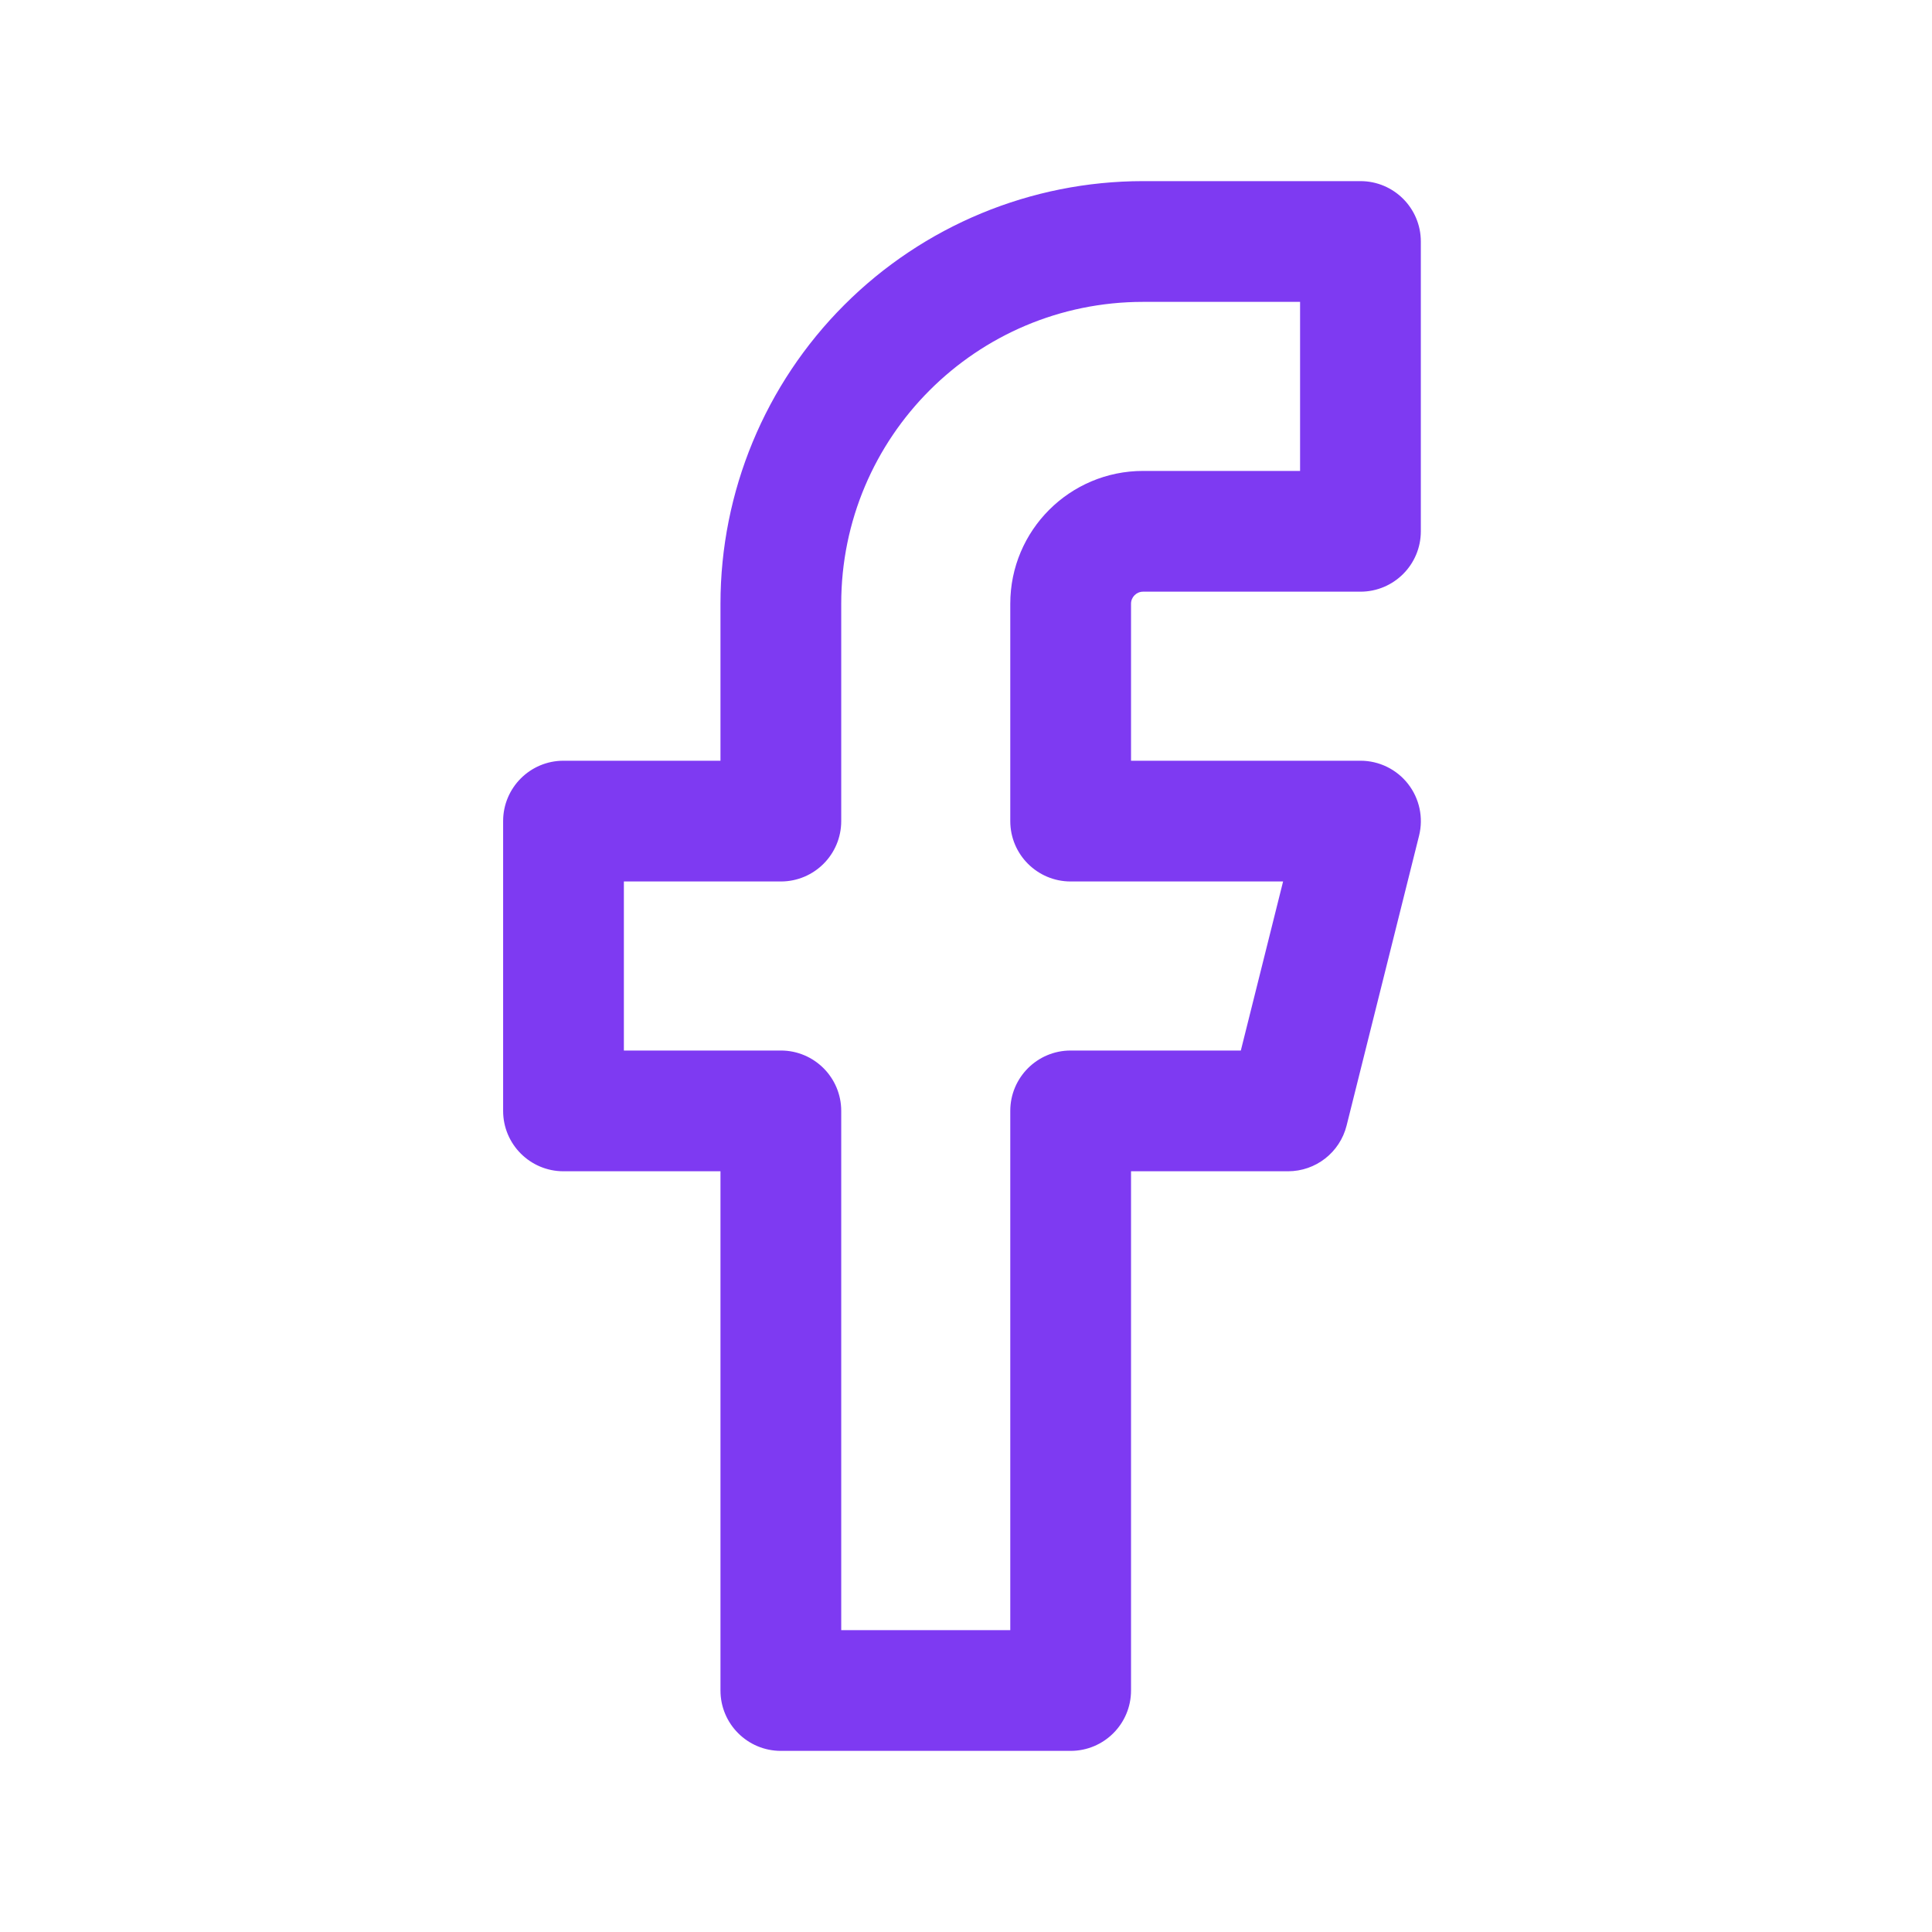
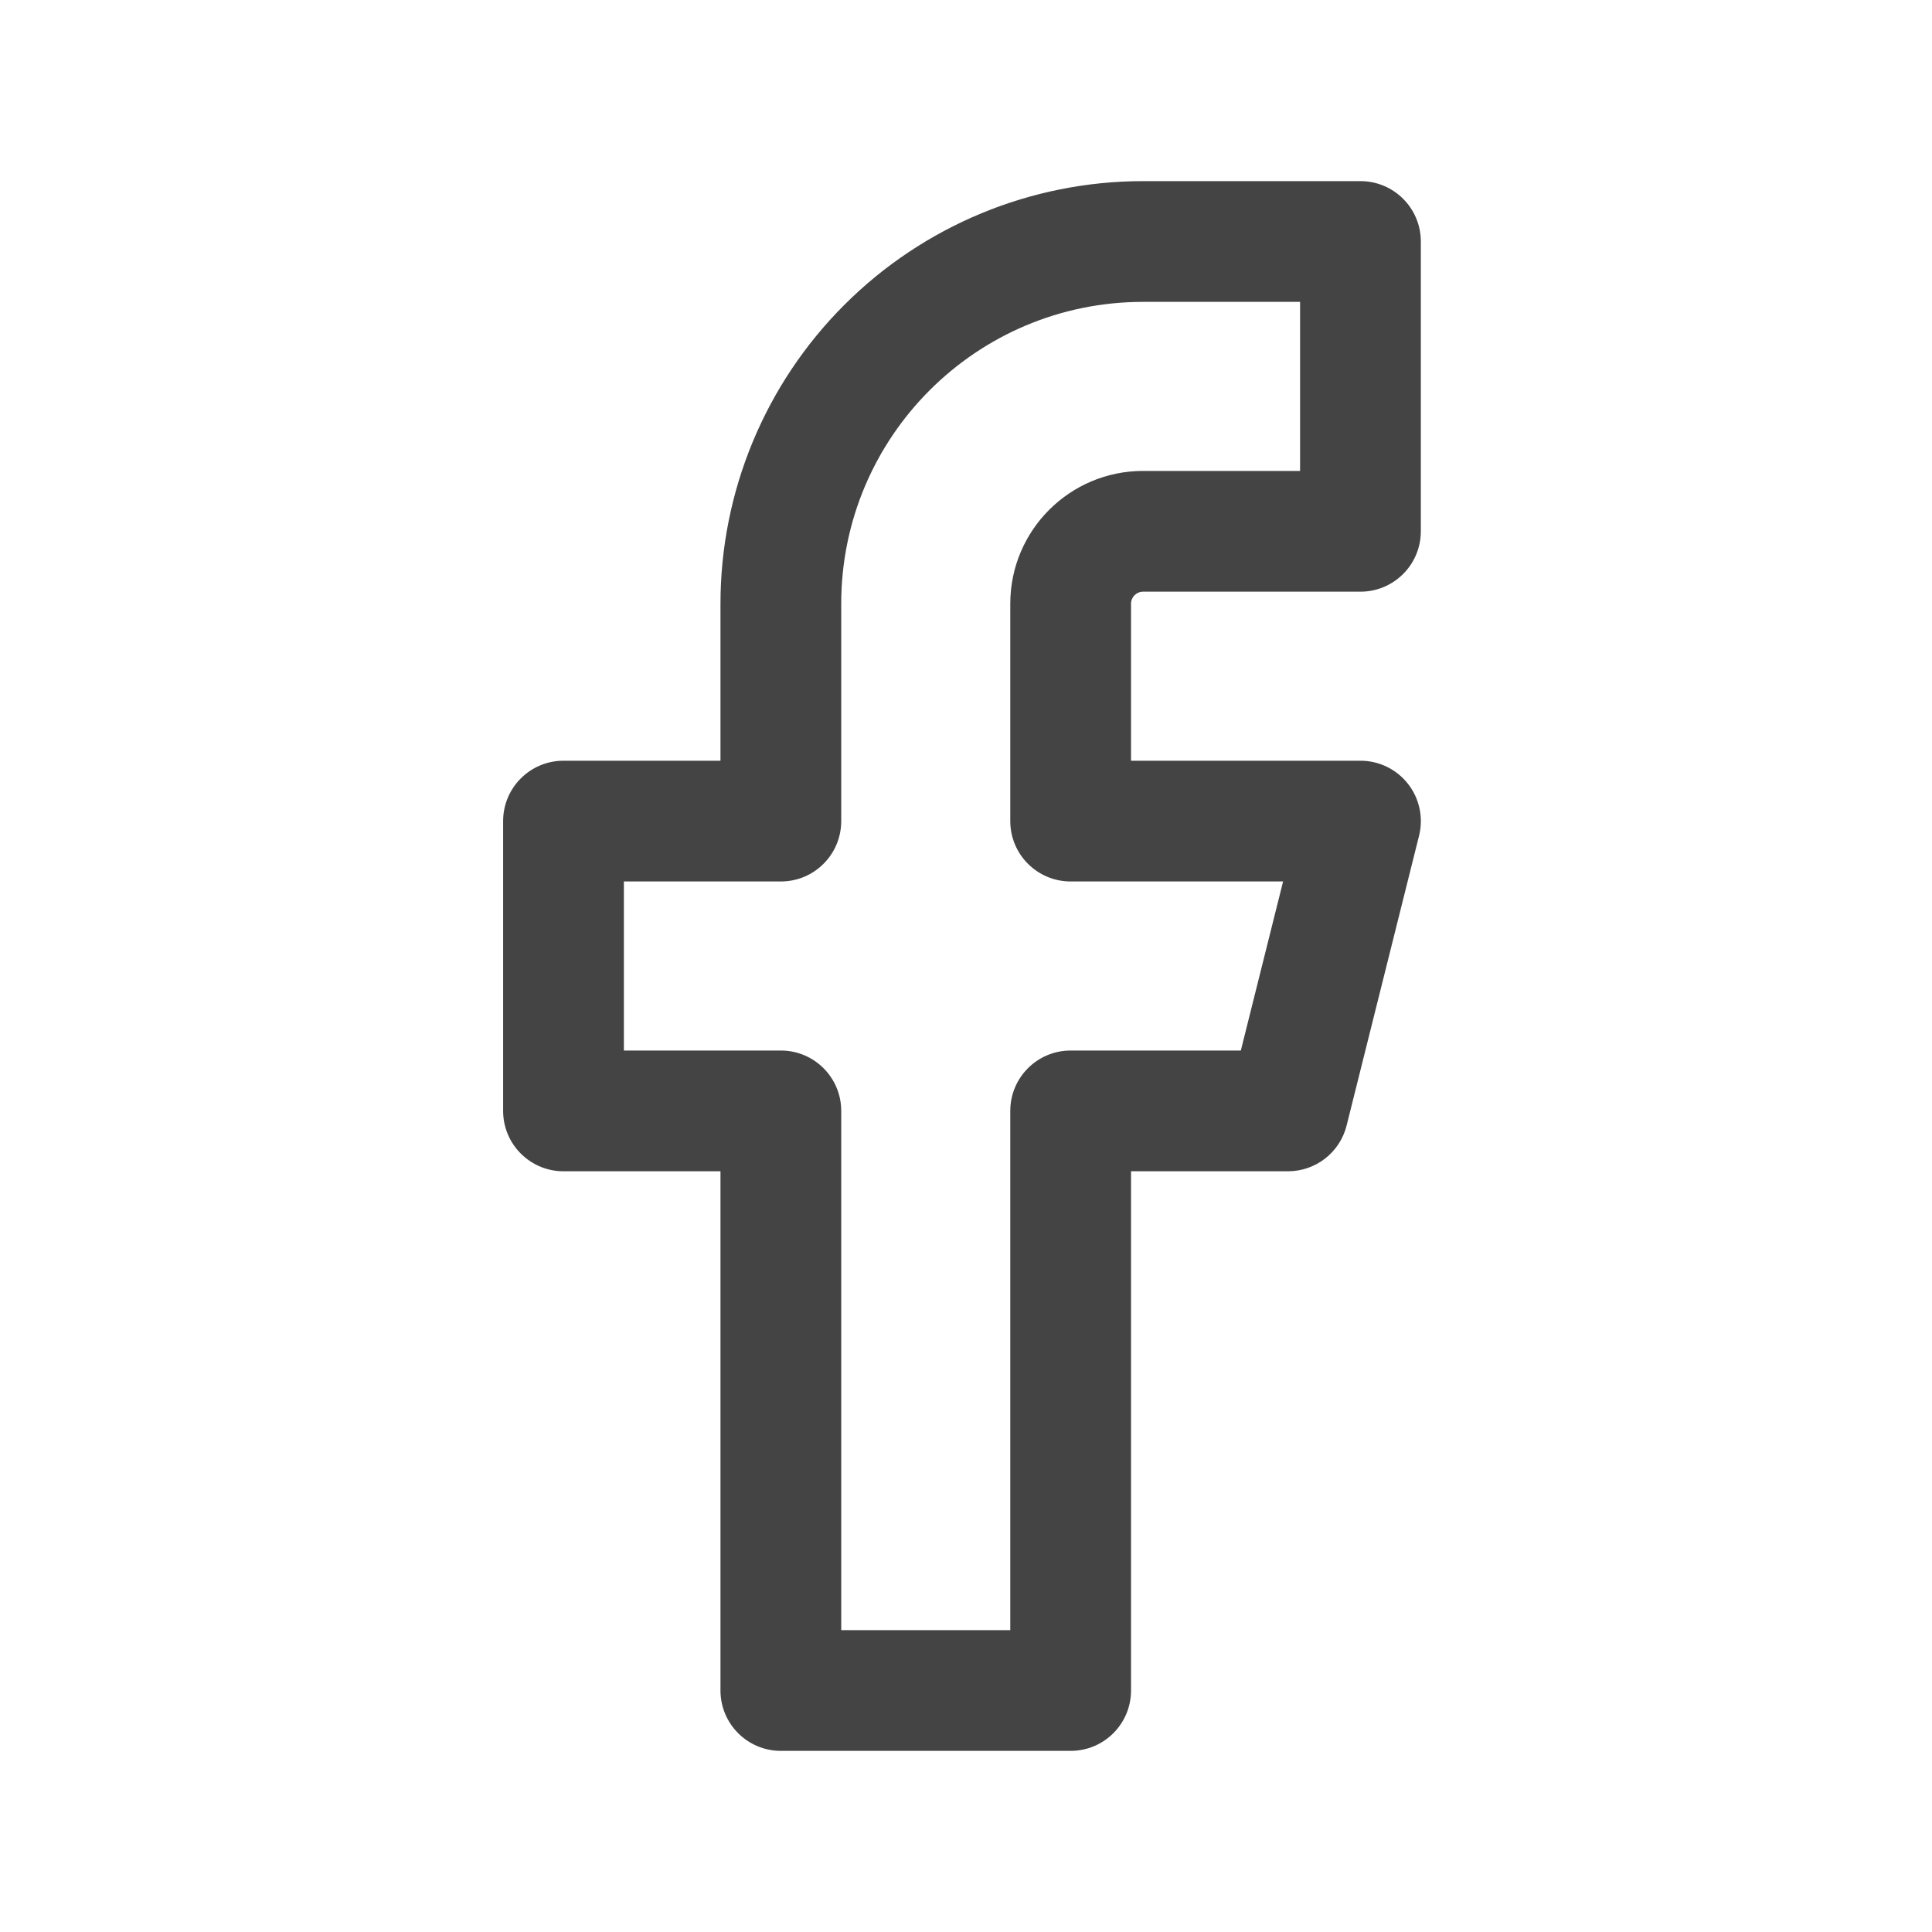
<svg xmlns="http://www.w3.org/2000/svg" width="27" height="27" viewBox="0 0 24 24">
-   <path fill="#7E3AF2" fill-rule="evenodd" d="M10.488 3.788A5.25 5.25 0 0 1 14.2 2.25h2.7a.75.75 0 0 1 .75.75v3.6a.75.75 0 0 1-.75.75h-2.7a.15.15 0 0 0-.15.15v1.95h2.85a.75.75 0 0 1 .728.932l-.9 3.6a.75.75 0 0 1-.728.568h-1.95V21a.75.75 0 0 1-.75.75H9.7a.75.75 0 0 1-.75-.75v-6.45H7a.75.75 0 0 1-.75-.75v-3.6A.75.75 0 0 1 7 9.45h1.95V7.5a5.25 5.25 0 0 1 1.538-3.712ZM14.2 3.75a3.75 3.75 0 0 0-3.75 3.75v2.7a.75.75 0 0 1-.75.75H7.75v2.1H9.7a.75.75 0 0 1 .75.75v6.45h2.1V13.8a.75.75 0 0 1 .75-.75h2.114l.525-2.1H13.3a.75.75 0 0 1-.75-.75V7.5a1.65 1.65 0 0 1 1.65-1.65h1.95v-2.1H14.2Z" clip-rule="evenodd" />
+   <path fill="#444444" fill-rule="evenodd" d="M10.488 3.788A5.25 5.25 0 0 1 14.2 2.25h2.7a.75.75 0 0 1 .75.75v3.6a.75.75 0 0 1-.75.75h-2.7a.15.15 0 0 0-.15.15v1.95h2.85a.75.75 0 0 1 .728.932l-.9 3.6a.75.75 0 0 1-.728.568h-1.95V21a.75.75 0 0 1-.75.75H9.7a.75.75 0 0 1-.75-.75v-6.45H7a.75.75 0 0 1-.75-.75v-3.6A.75.75 0 0 1 7 9.45h1.95V7.5a5.25 5.25 0 0 1 1.538-3.712ZM14.2 3.75a3.75 3.75 0 0 0-3.75 3.75v2.7a.75.75 0 0 1-.75.75H7.75v2.1H9.7a.75.75 0 0 1 .75.75v6.45h2.1V13.8a.75.75 0 0 1 .75-.75h2.114l.525-2.1H13.3a.75.75 0 0 1-.75-.75V7.5a1.65 1.65 0 0 1 1.65-1.65h1.95v-2.1H14.2Z" clip-rule="evenodd" />
</svg>
